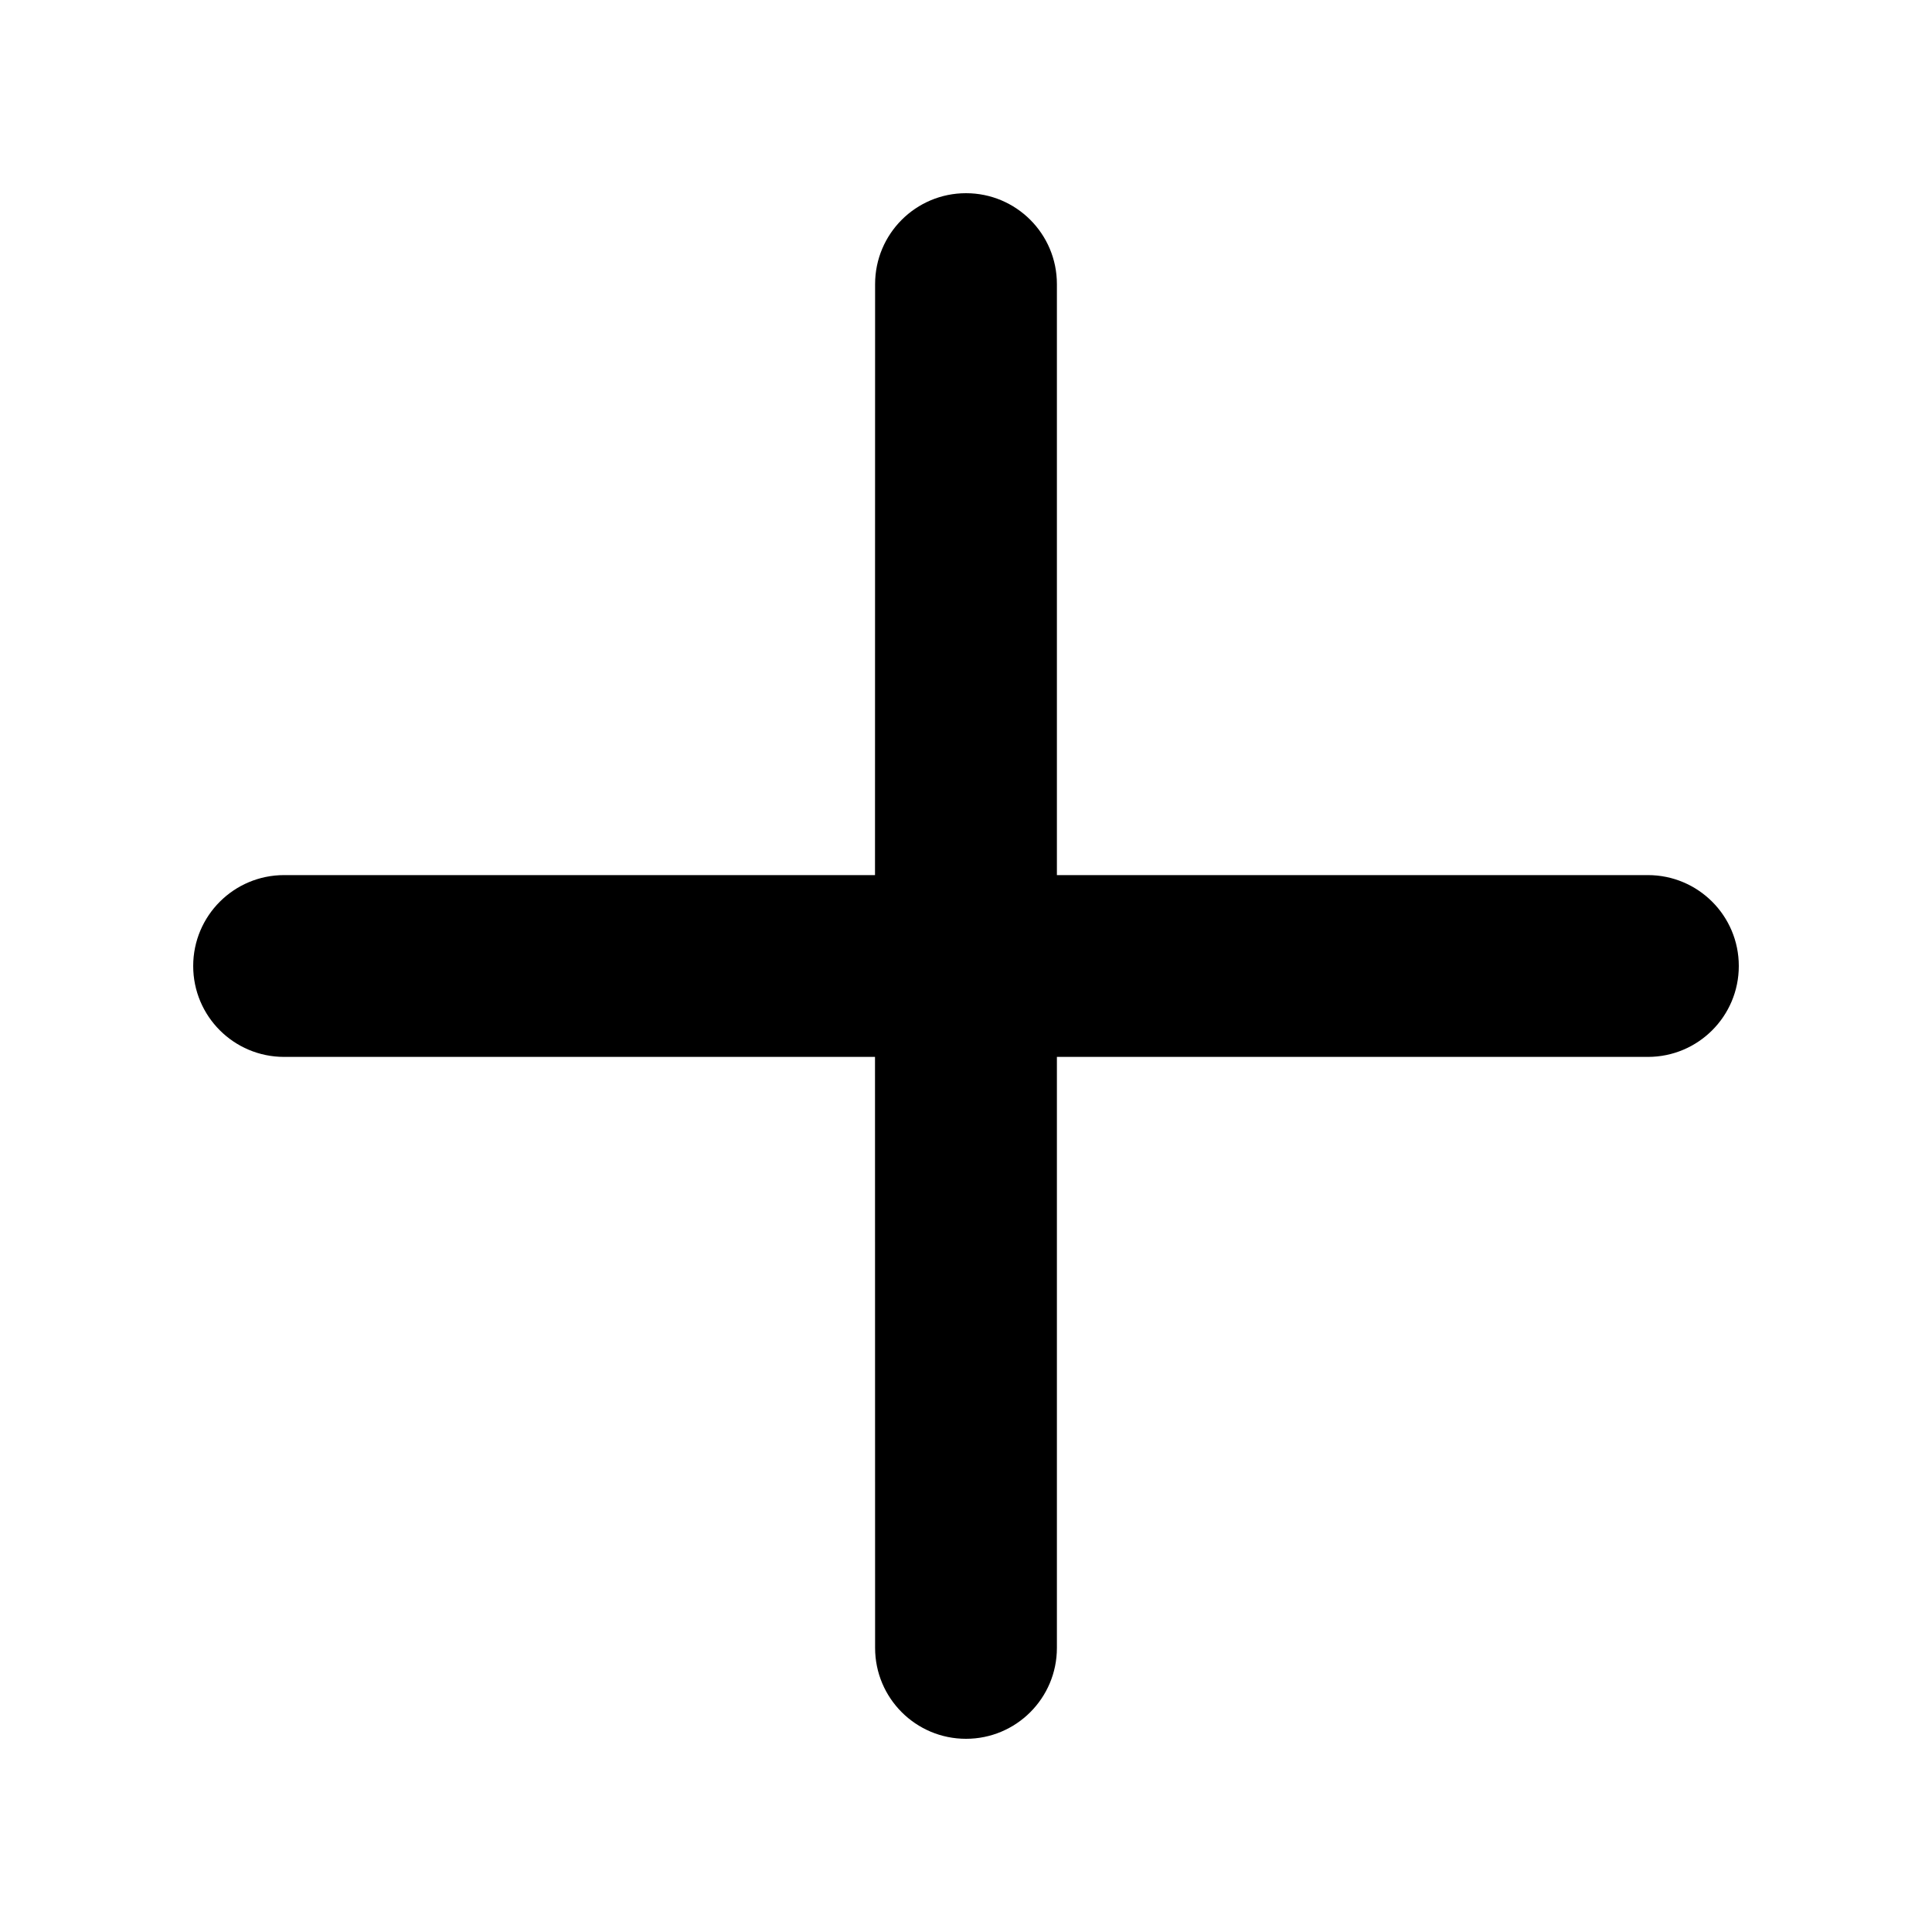
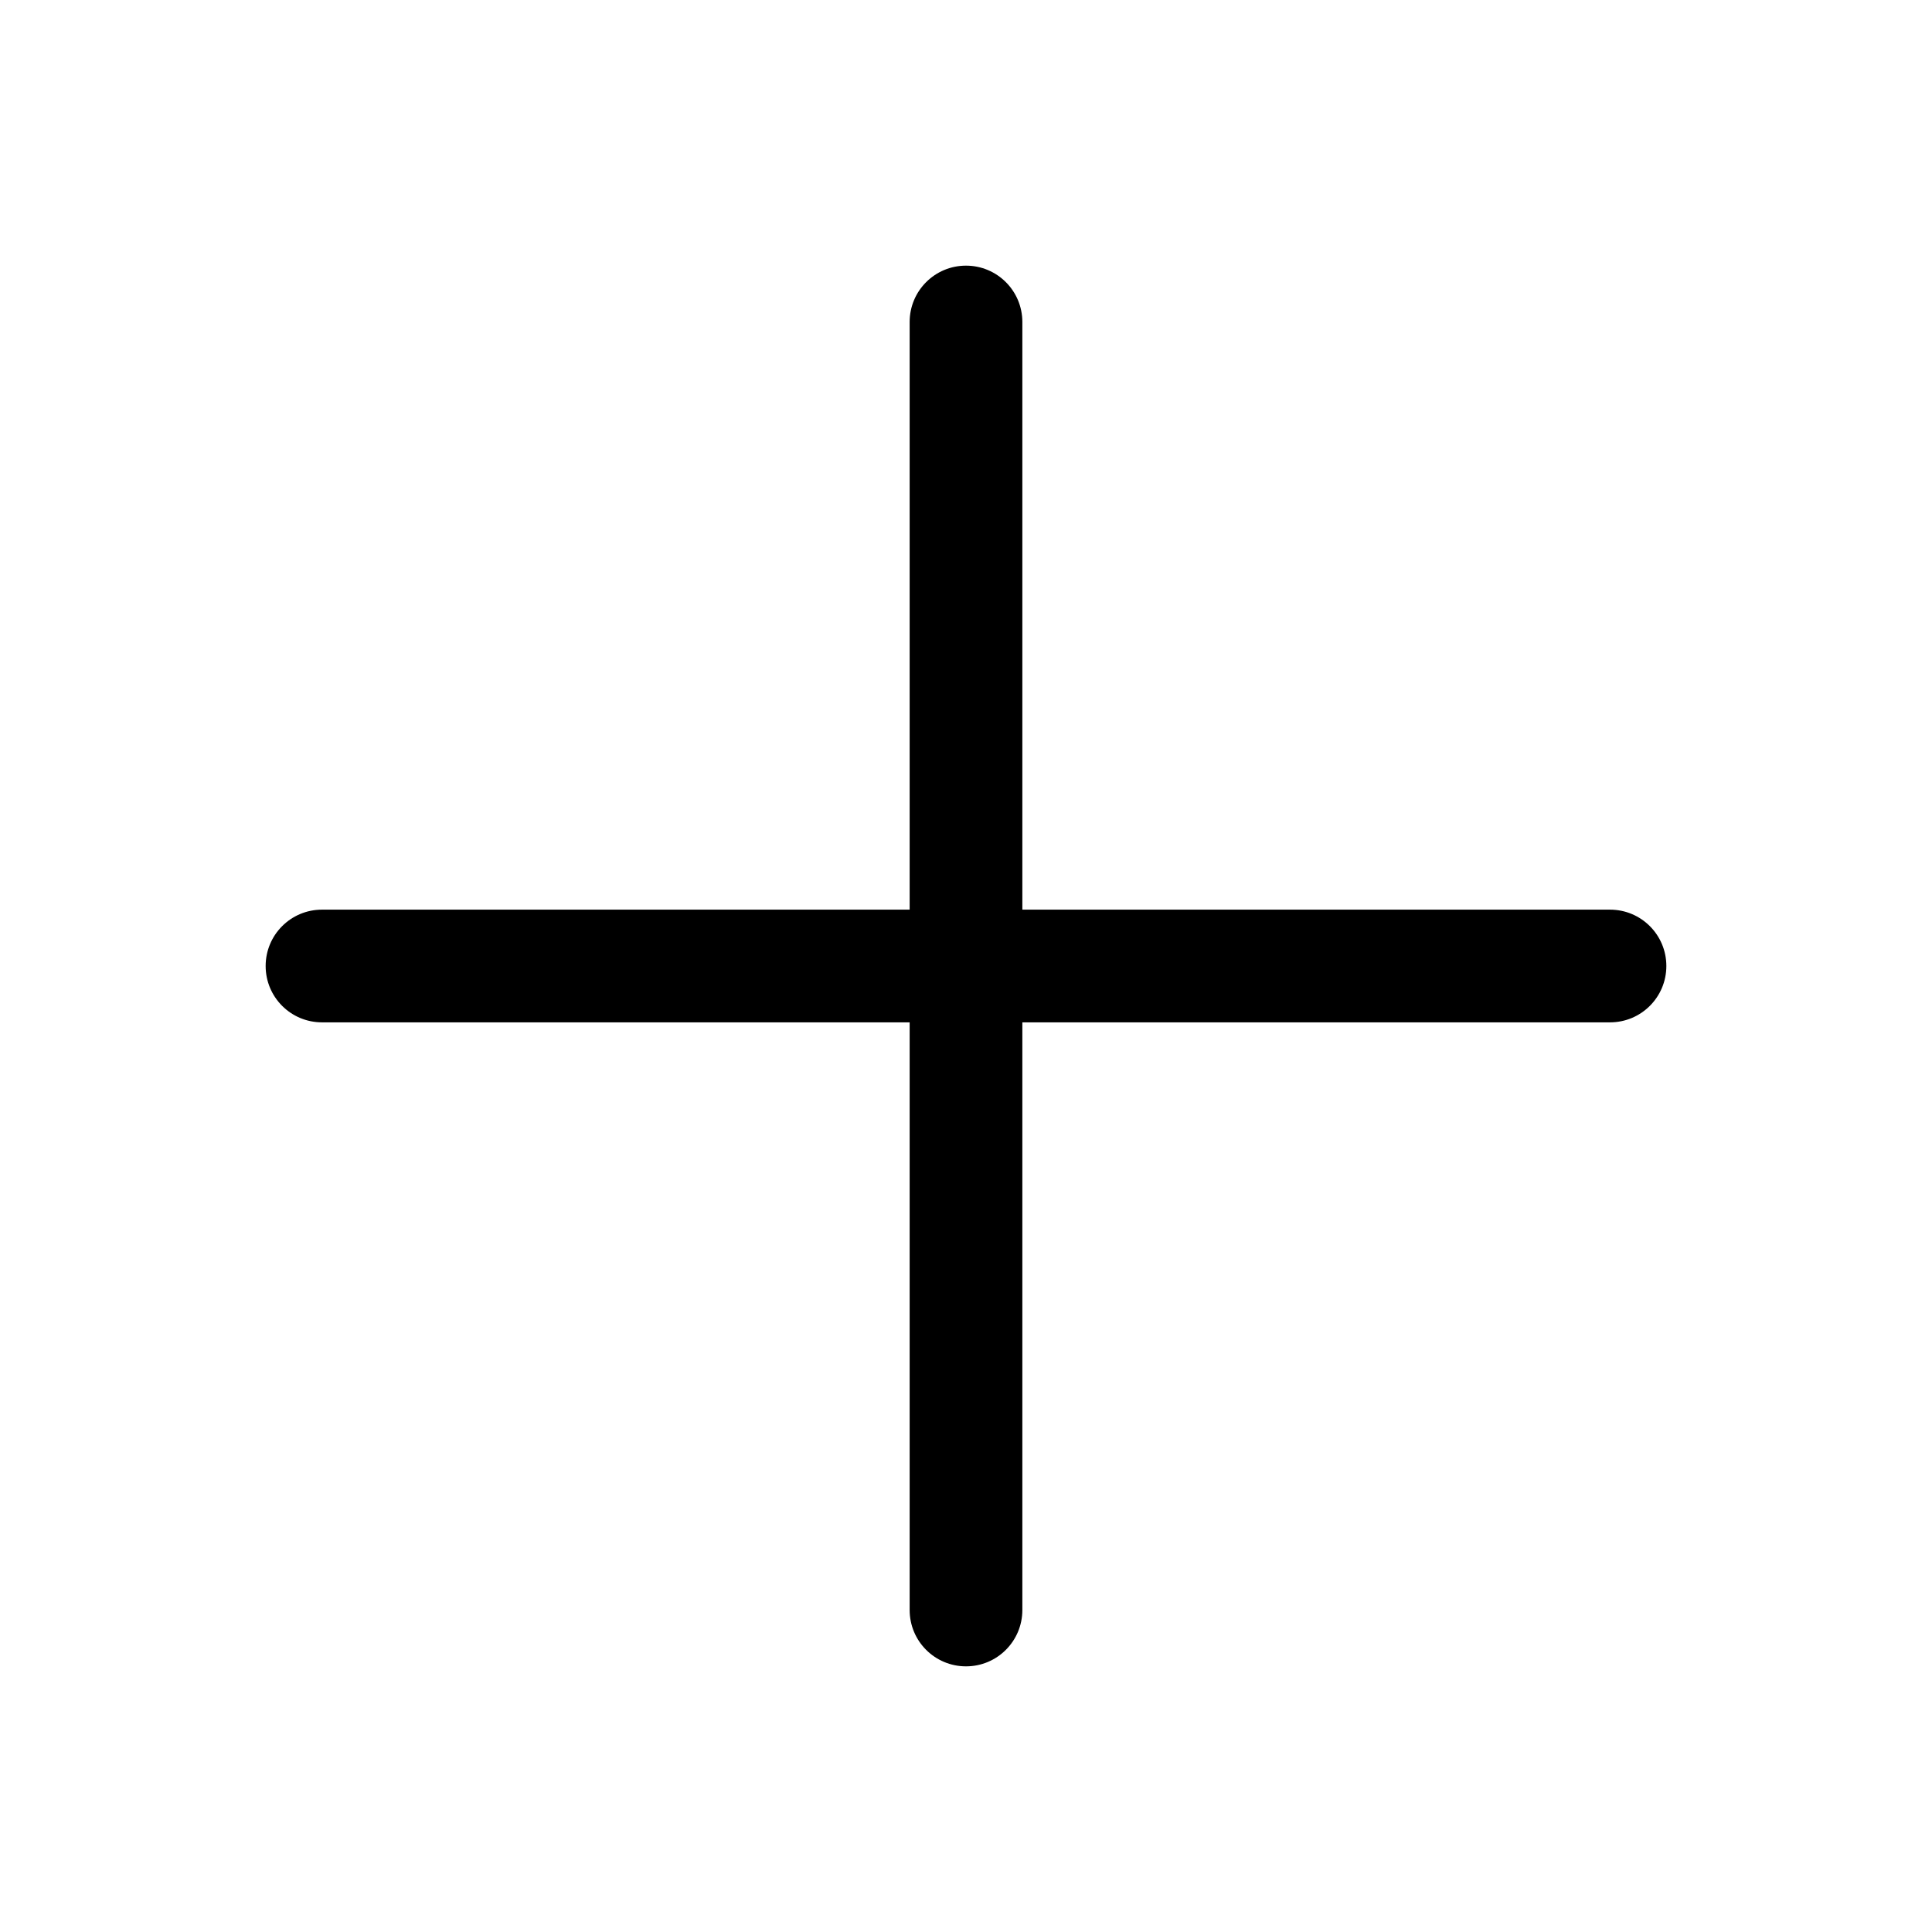
- <svg xmlns="http://www.w3.org/2000/svg" viewBox="0 0 20 20" fill="none">
-   <path d="M10 2C10.52 2 10.941 2.421 10.941 2.941L10.941 9.059H17.059C17.579 9.059 18 9.48 18 10C18 10.52 17.579 10.941 17.059 10.941H10.941L10.941 17.059C10.941 17.579 10.52 18 10 18C9.48 18 9.059 17.579 9.059 17.059L9.058 10.941H2.941C2.421 10.941 2 10.52 2 10C2 9.48 2.421 9.059 2.941 9.059H9.058L9.059 2.941C9.059 2.421 9.48 2 10 2Z" fill="currentColor" />
+ <svg xmlns="http://www.w3.org/2000/svg" width="24" height="24" viewBox="0 0 24 24" fill="none">
+   <path d="M11.3 20V12.7H4C3.613 12.7 3.3 12.387 3.3 12C3.3 11.613 3.613 11.3 4 11.3H11.3V4C11.3 3.613 11.613 3.3 12 3.3C12.387 3.3 12.7 3.613 12.7 4V11.3H20C20.387 11.3 20.7 11.613 20.7 12C20.7 12.387 20.387 12.7 20 12.7H12.7V20C12.7 20.387 12.387 20.7 12 20.7C11.613 20.7 11.3 20.387 11.3 20Z" fill="currentColor" />
</svg>
